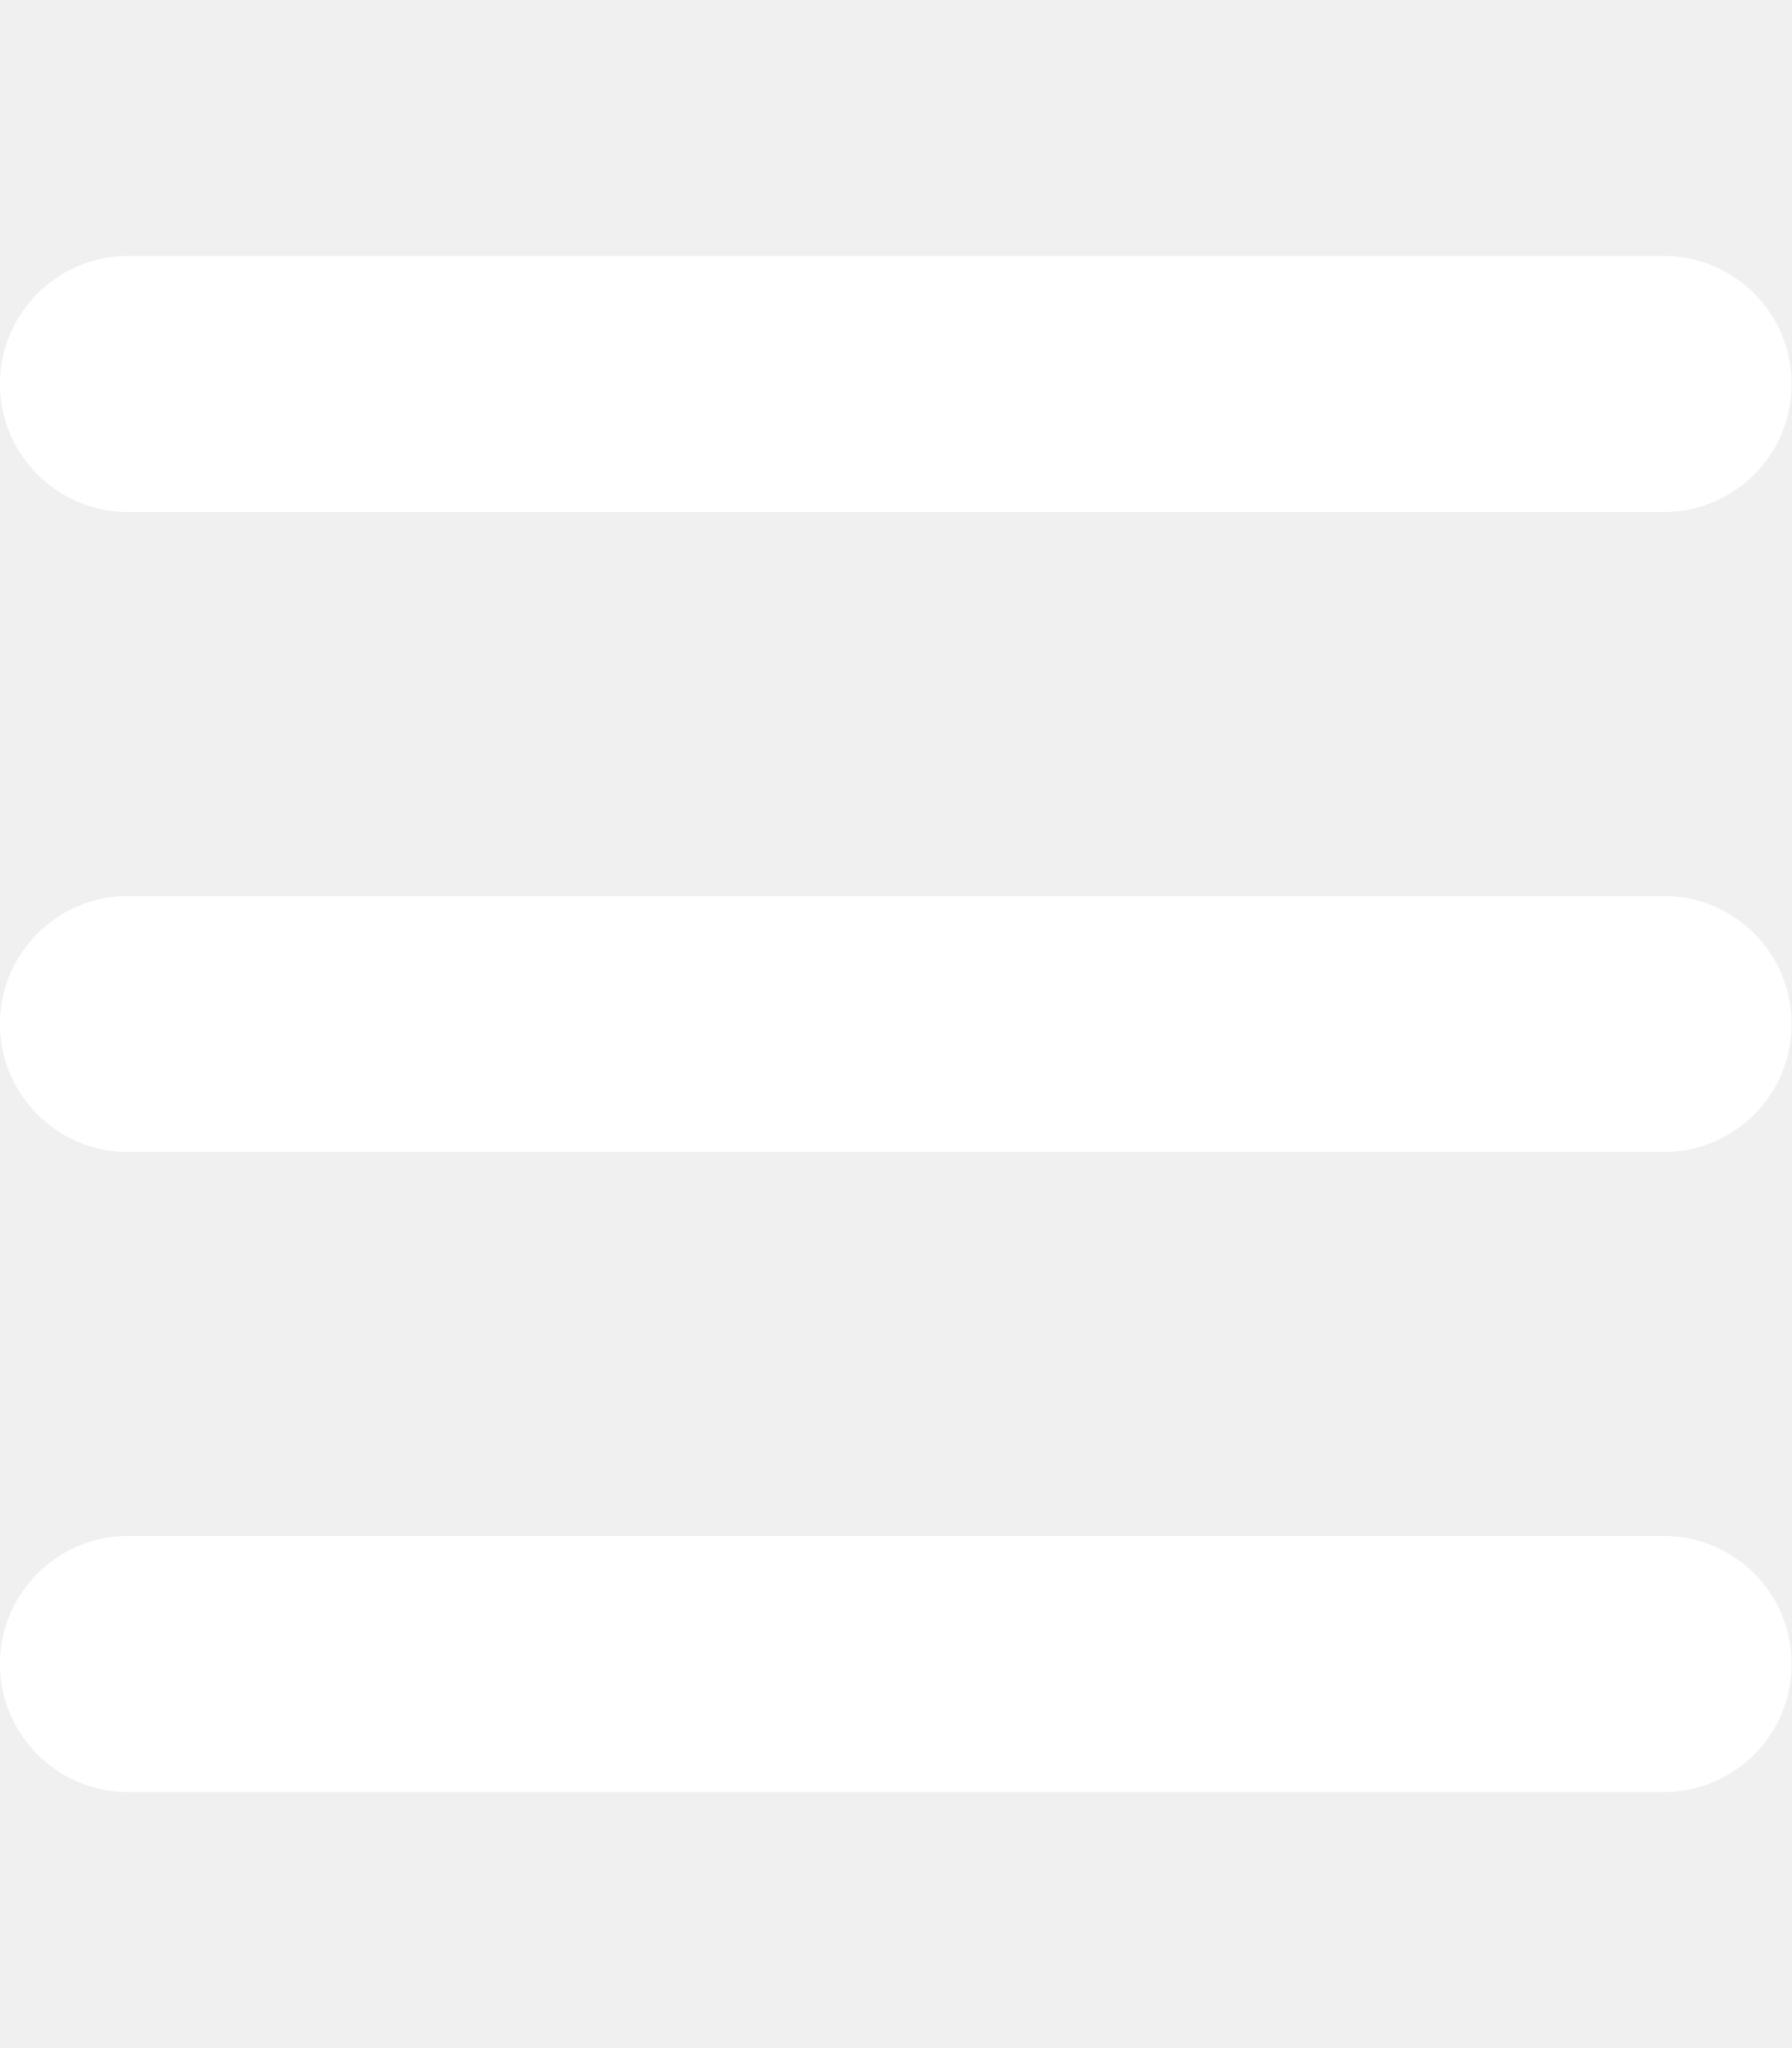
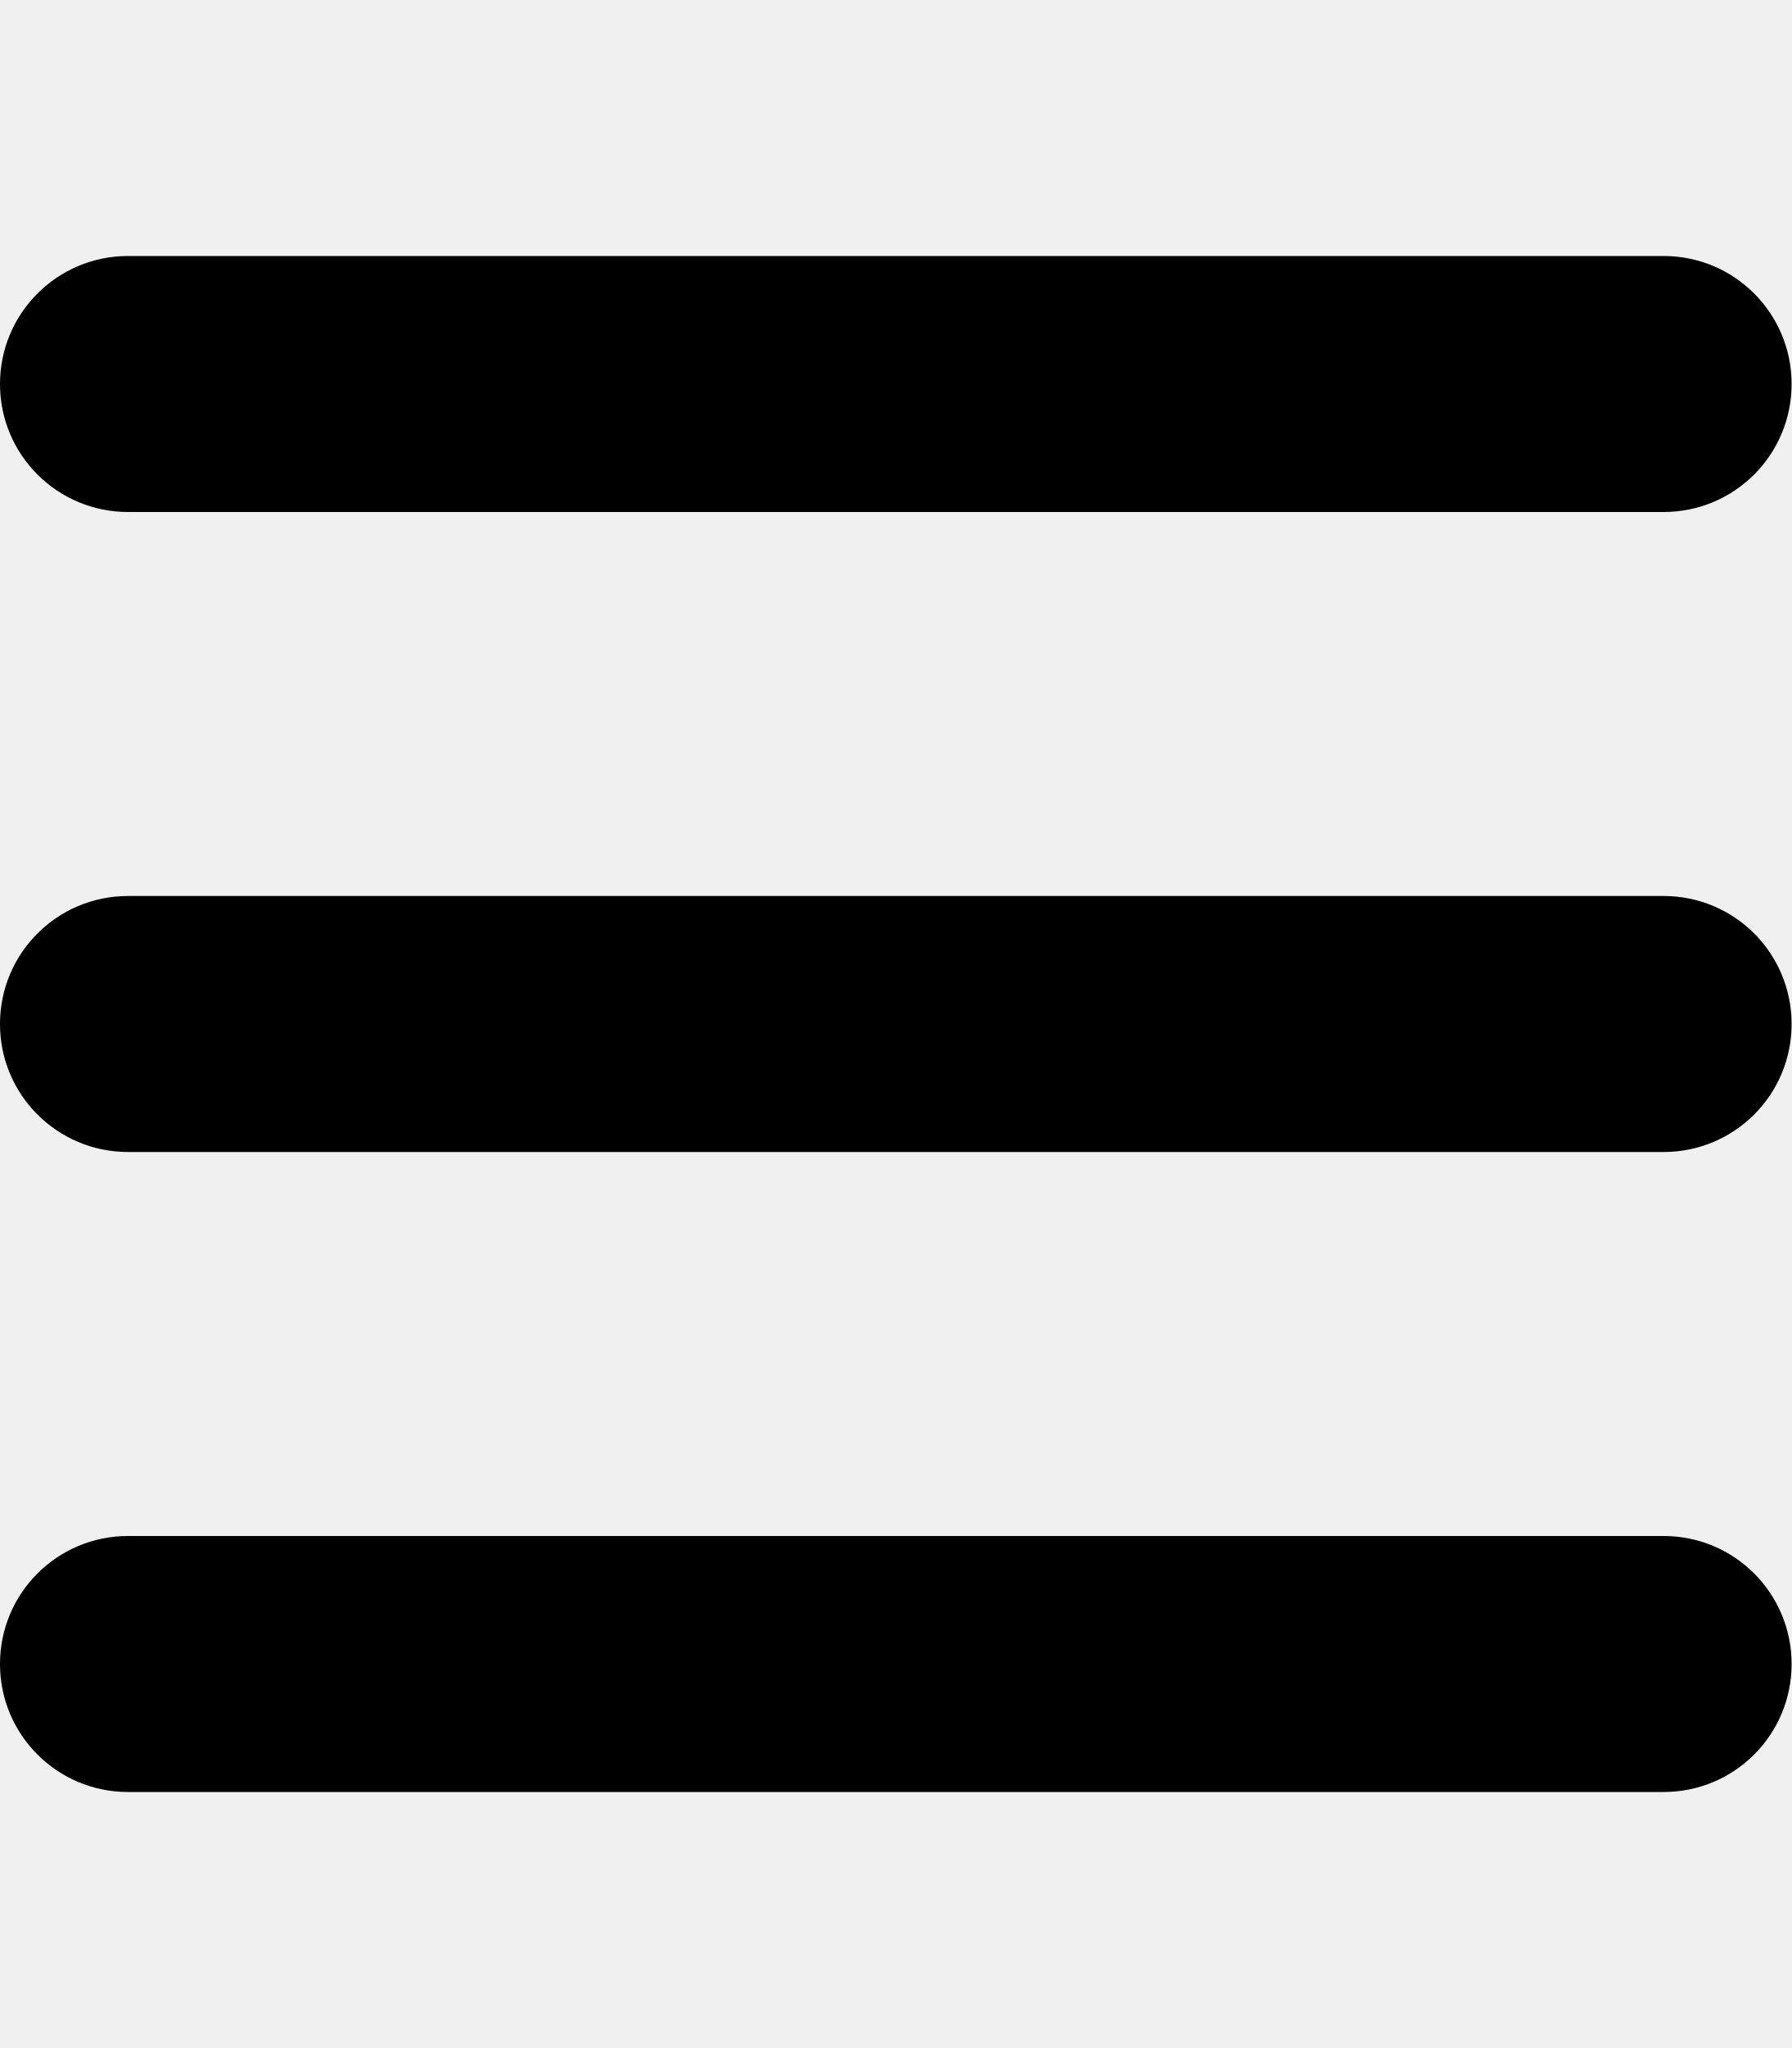
- <svg xmlns="http://www.w3.org/2000/svg" fill="white" viewBox="0 0 448 512">
+ <svg xmlns="http://www.w3.org/2000/svg" fill="black" viewBox="0 0 448 512">
  <path d="M0 96C0 78.33 14.33 64 32 64H416C433.7 64 448 78.33 448 96C448 113.7 433.7 128 416 128H32C14.33 128 0 113.7 0 96zM0 256C0 238.3 14.33 224 32 224H416C433.7 224 448 238.3 448 256C448 273.7 433.7 288 416 288H32C14.33 288 0 273.7 0 256zM416 448H32C14.33 448 0 433.7 0 416C0 398.3 14.33 384 32 384H416C433.7 384 448 398.3 448 416C448 433.7 433.7 448 416 448z" />
</svg>
